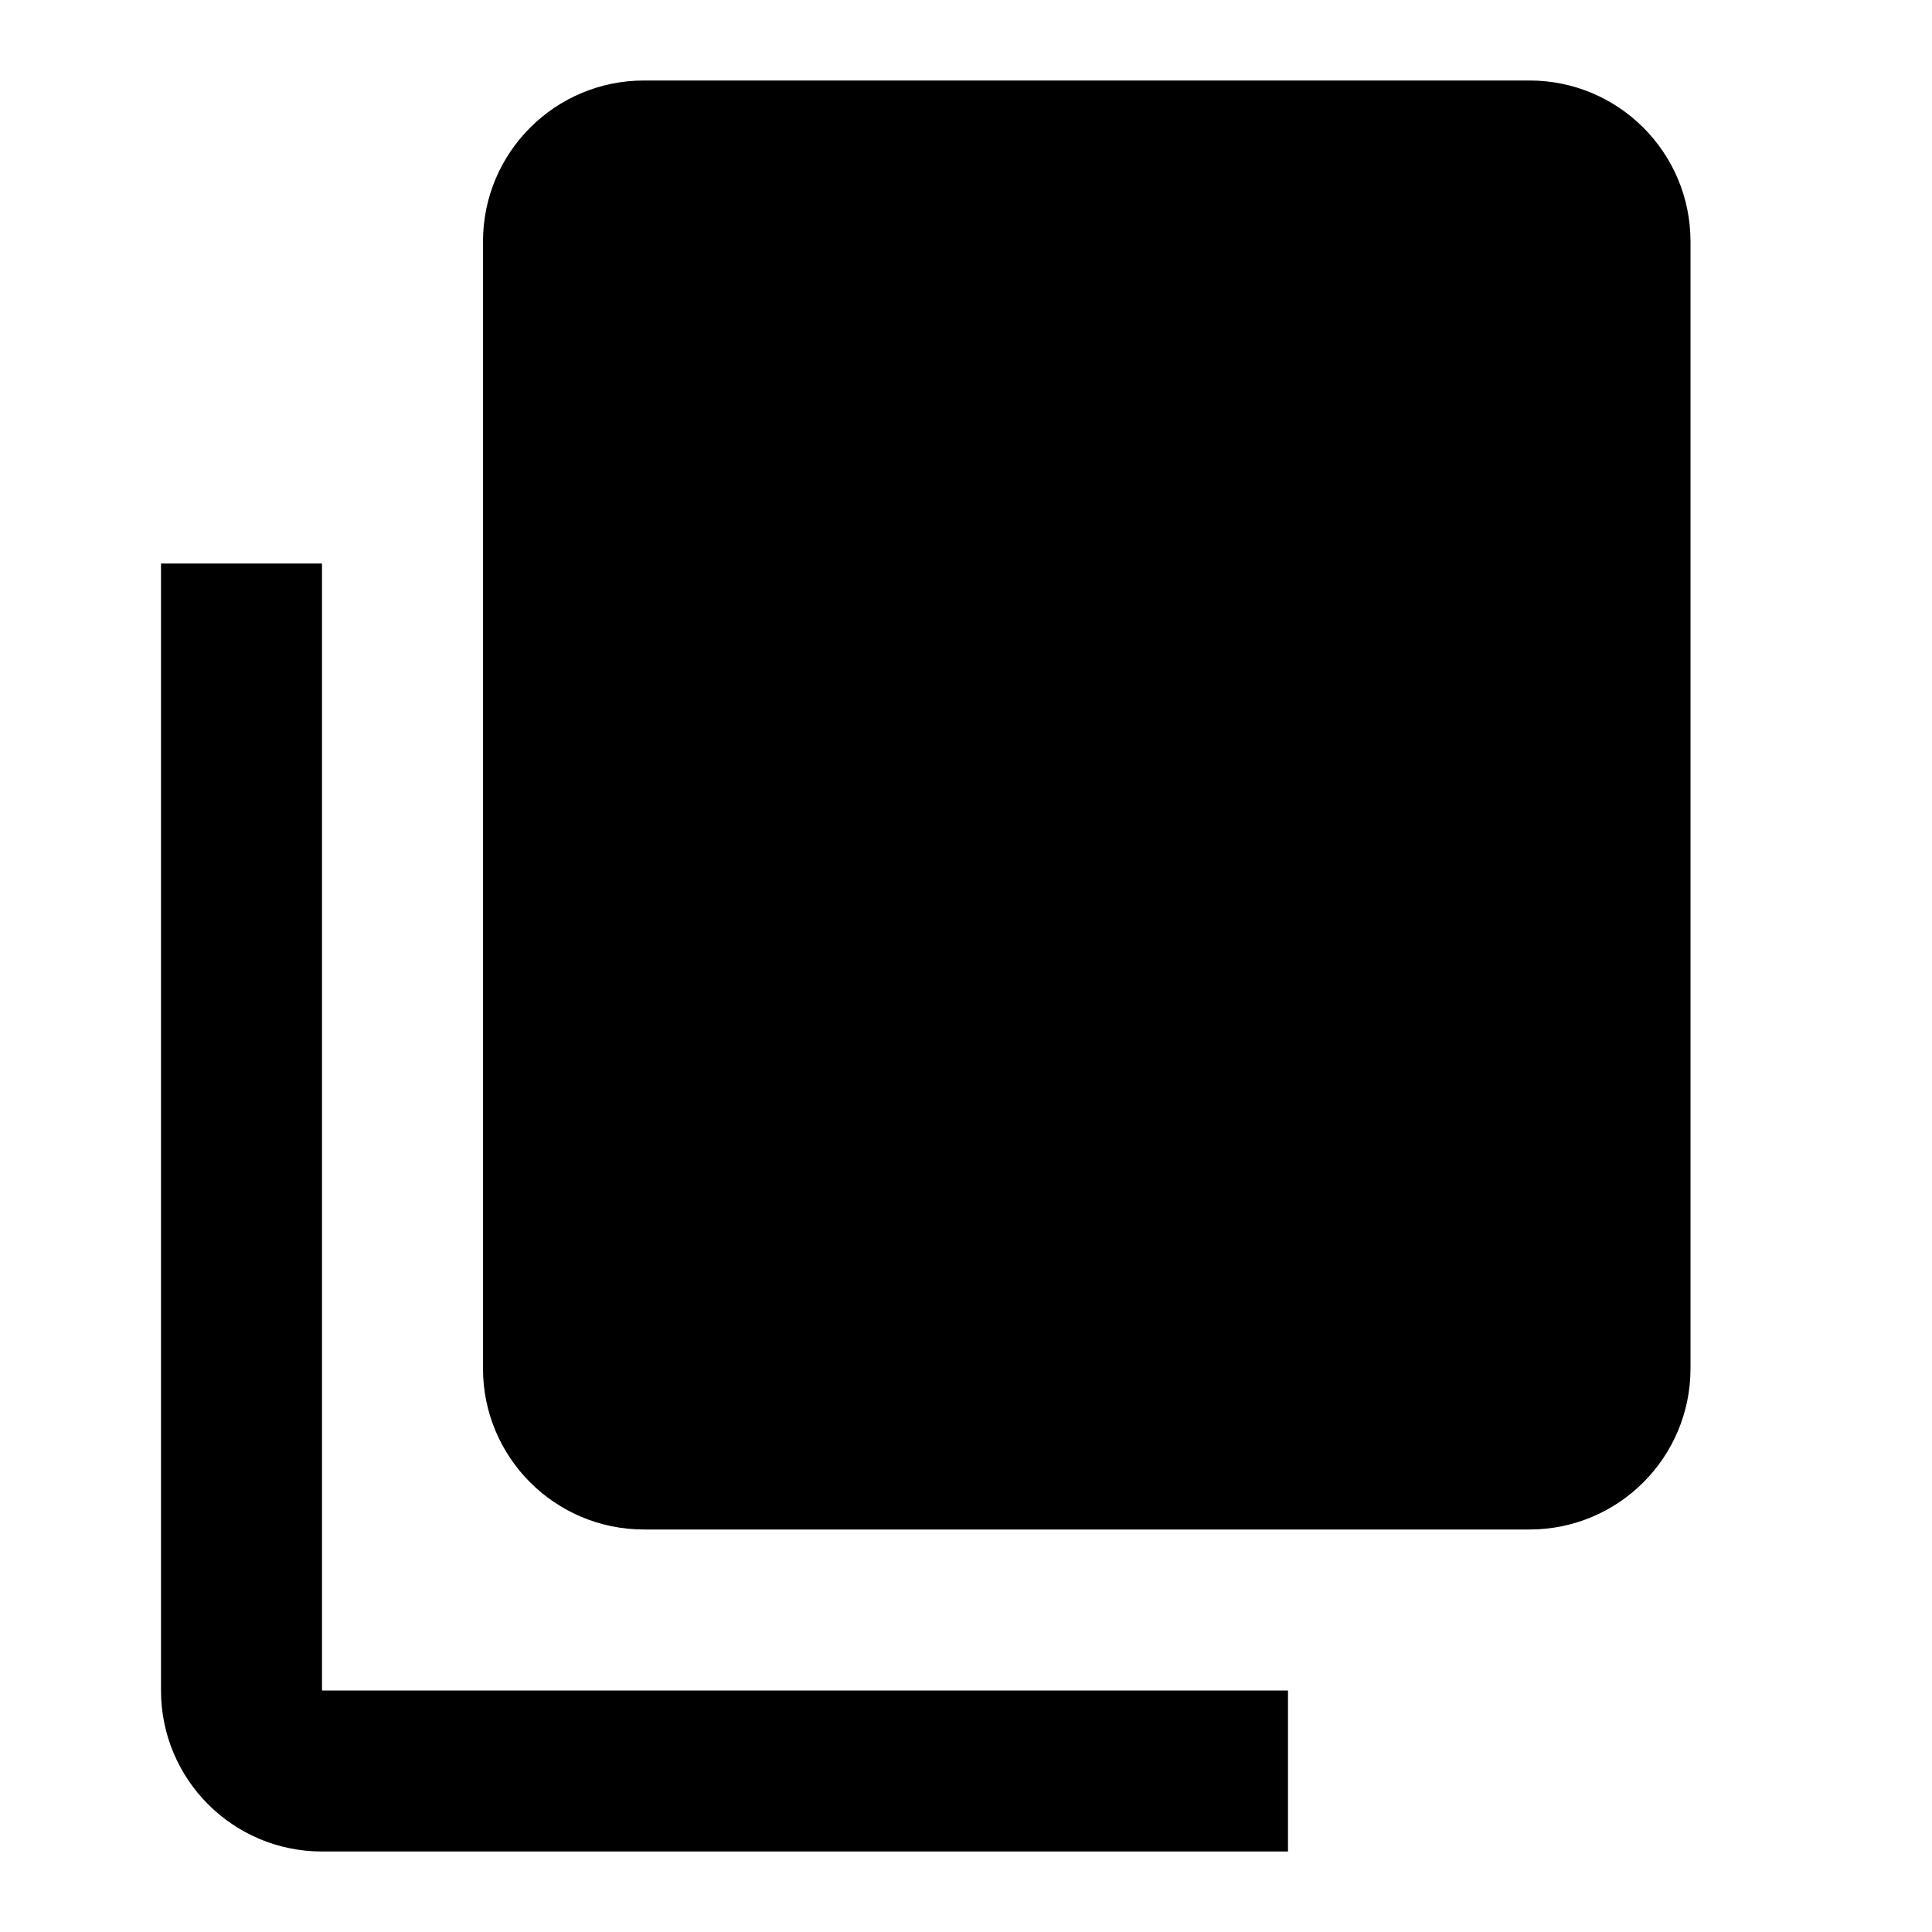
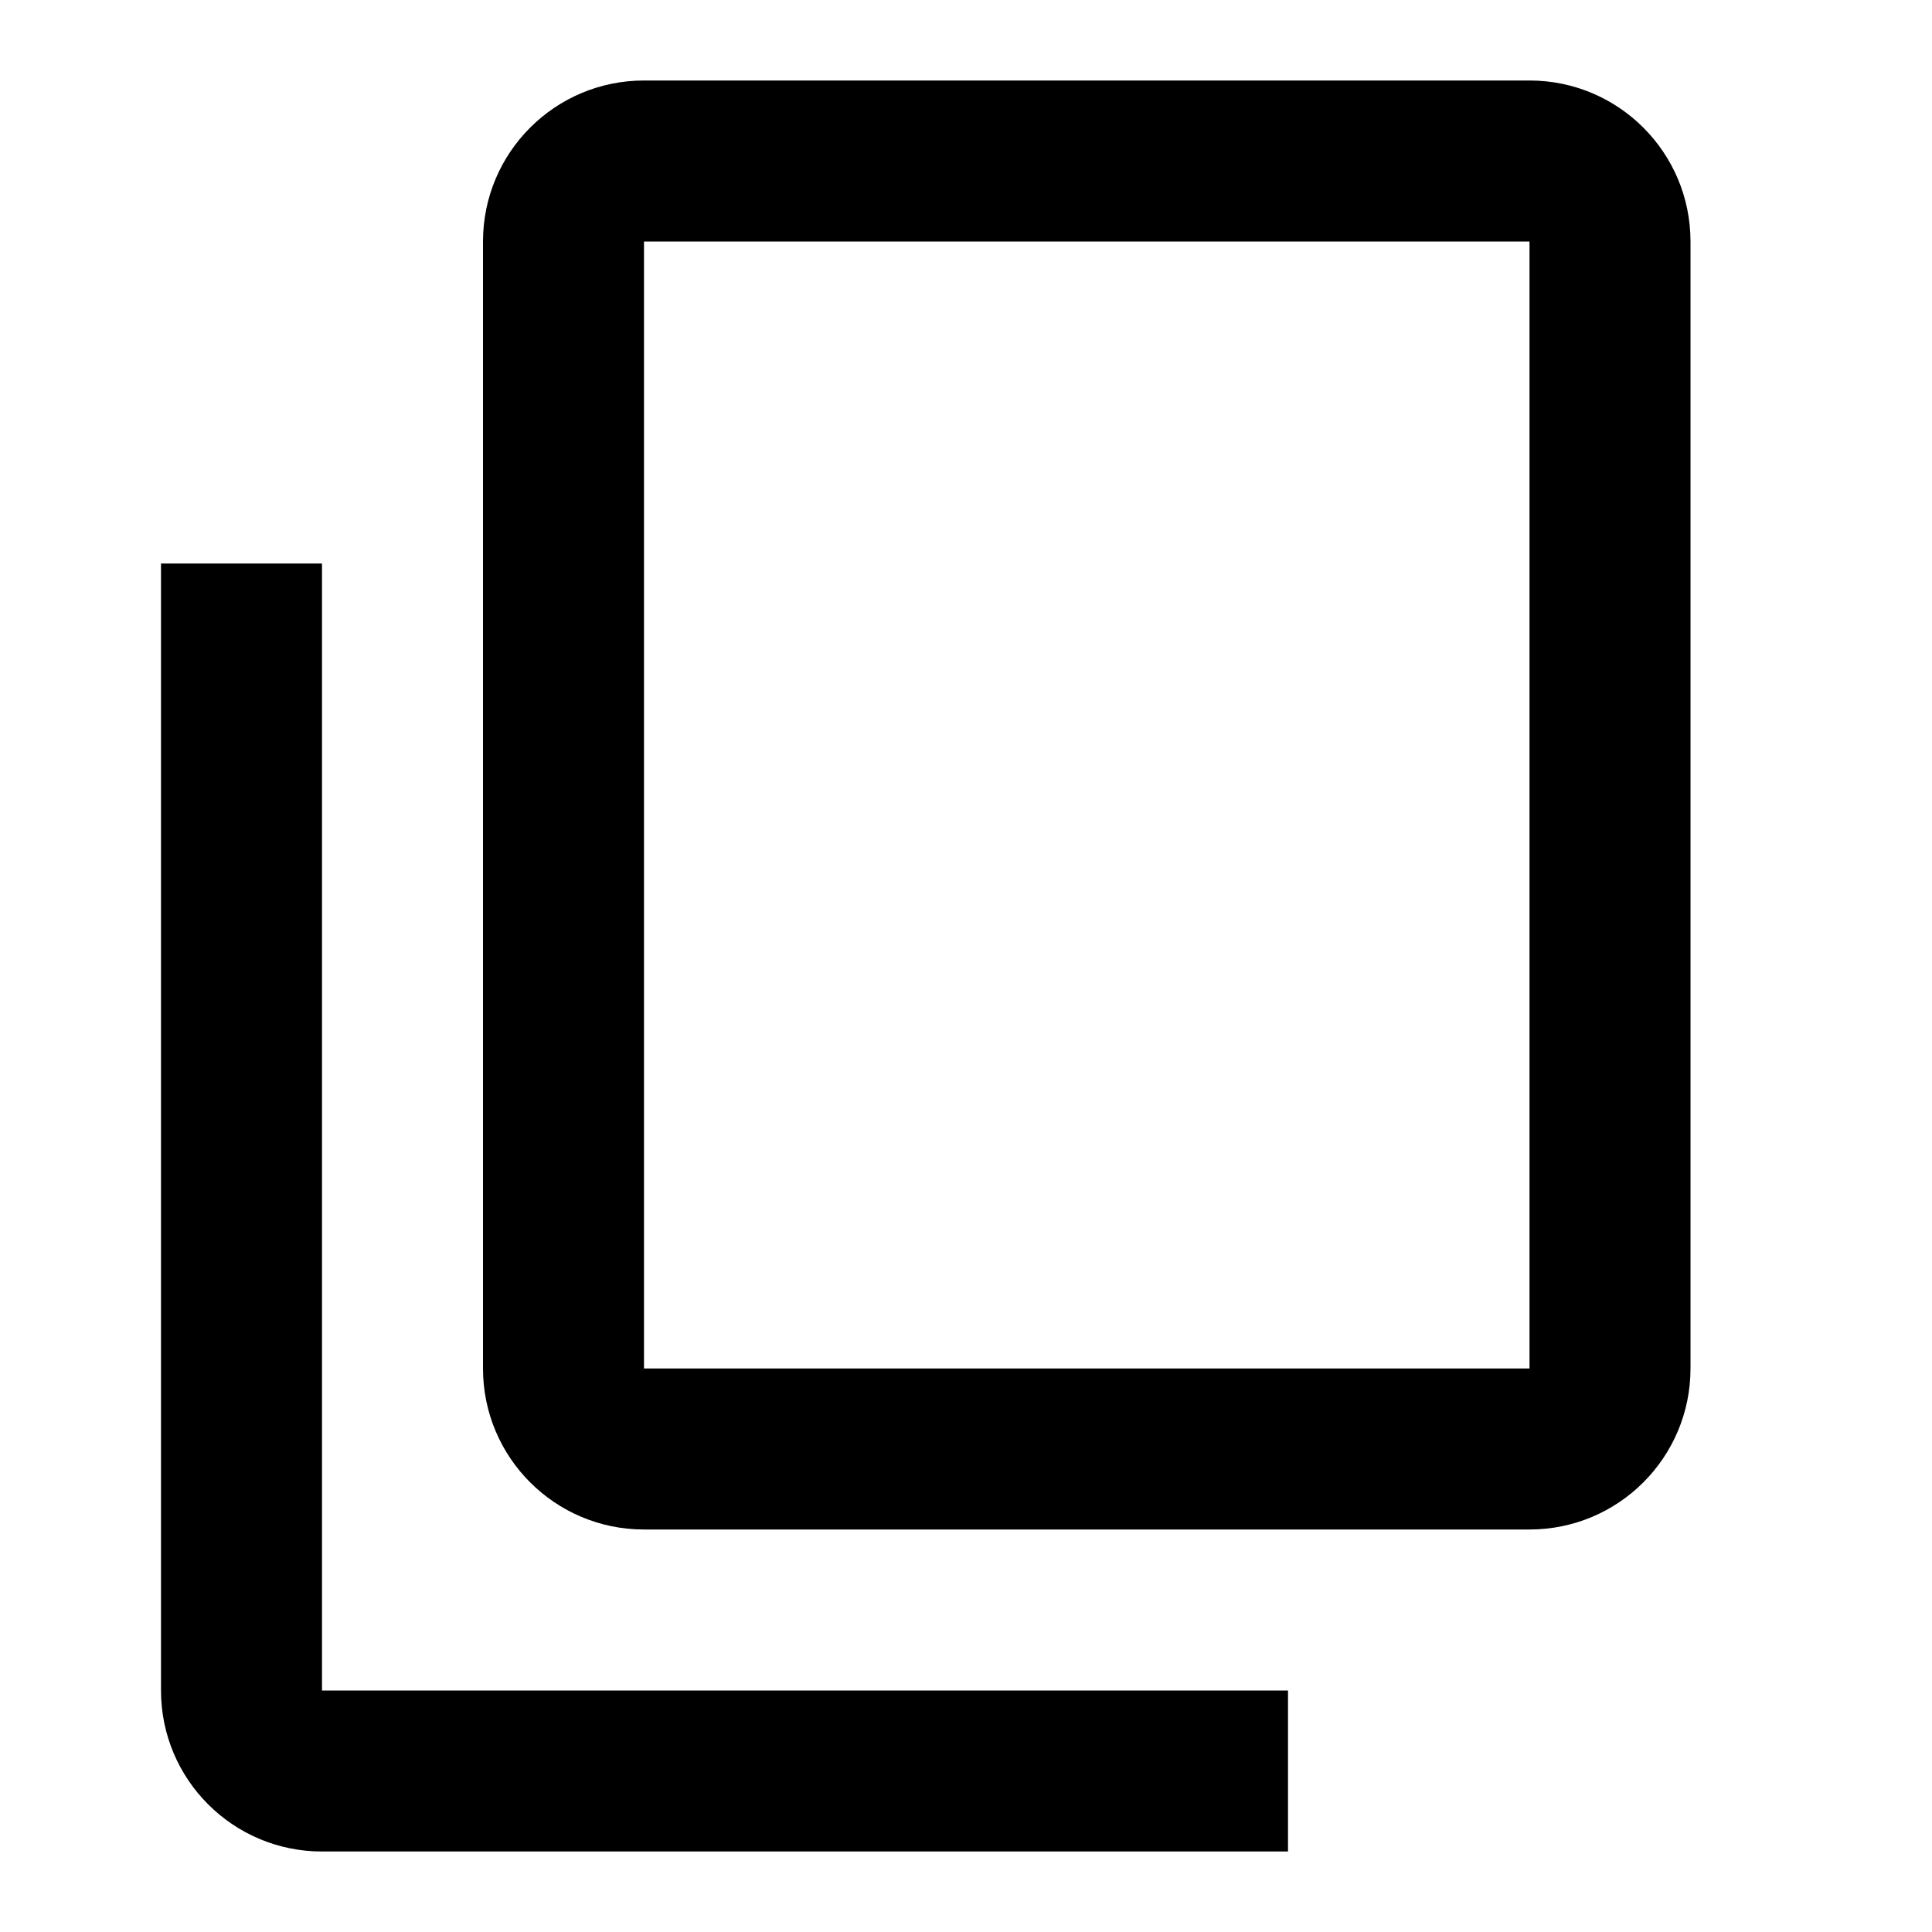
<svg xmlns="http://www.w3.org/2000/svg" width="24" height="24" viewBox="0 0 24 24">
-   <path d="M19 3H8v14h11V3zm2 0c0-1.105-.895-2-2-2H8c-1.105 0-2 .895-2 2v14c0 1.105.895 2 2 2h11c1.105 0 2-.895 2-2V3zM4 23c-1.105 0-2-.895-2-2V7h2v14h12v2H4z" />
+   <path fill-rule="evenodd" d="M19 3L8 3L8 17H19V3ZM21 3C21 1.895 20.105 1 19 1H8C6.895 1 6 1.895 6 3L6 17C6 18.105 6.895 19 8 19L19 19C20.105 19 21 18.105 21 17V3ZM4 23C2.895 23 2 22.105 2 21V7H4L4 21L16 21V23L4 23Z" />
</svg>
